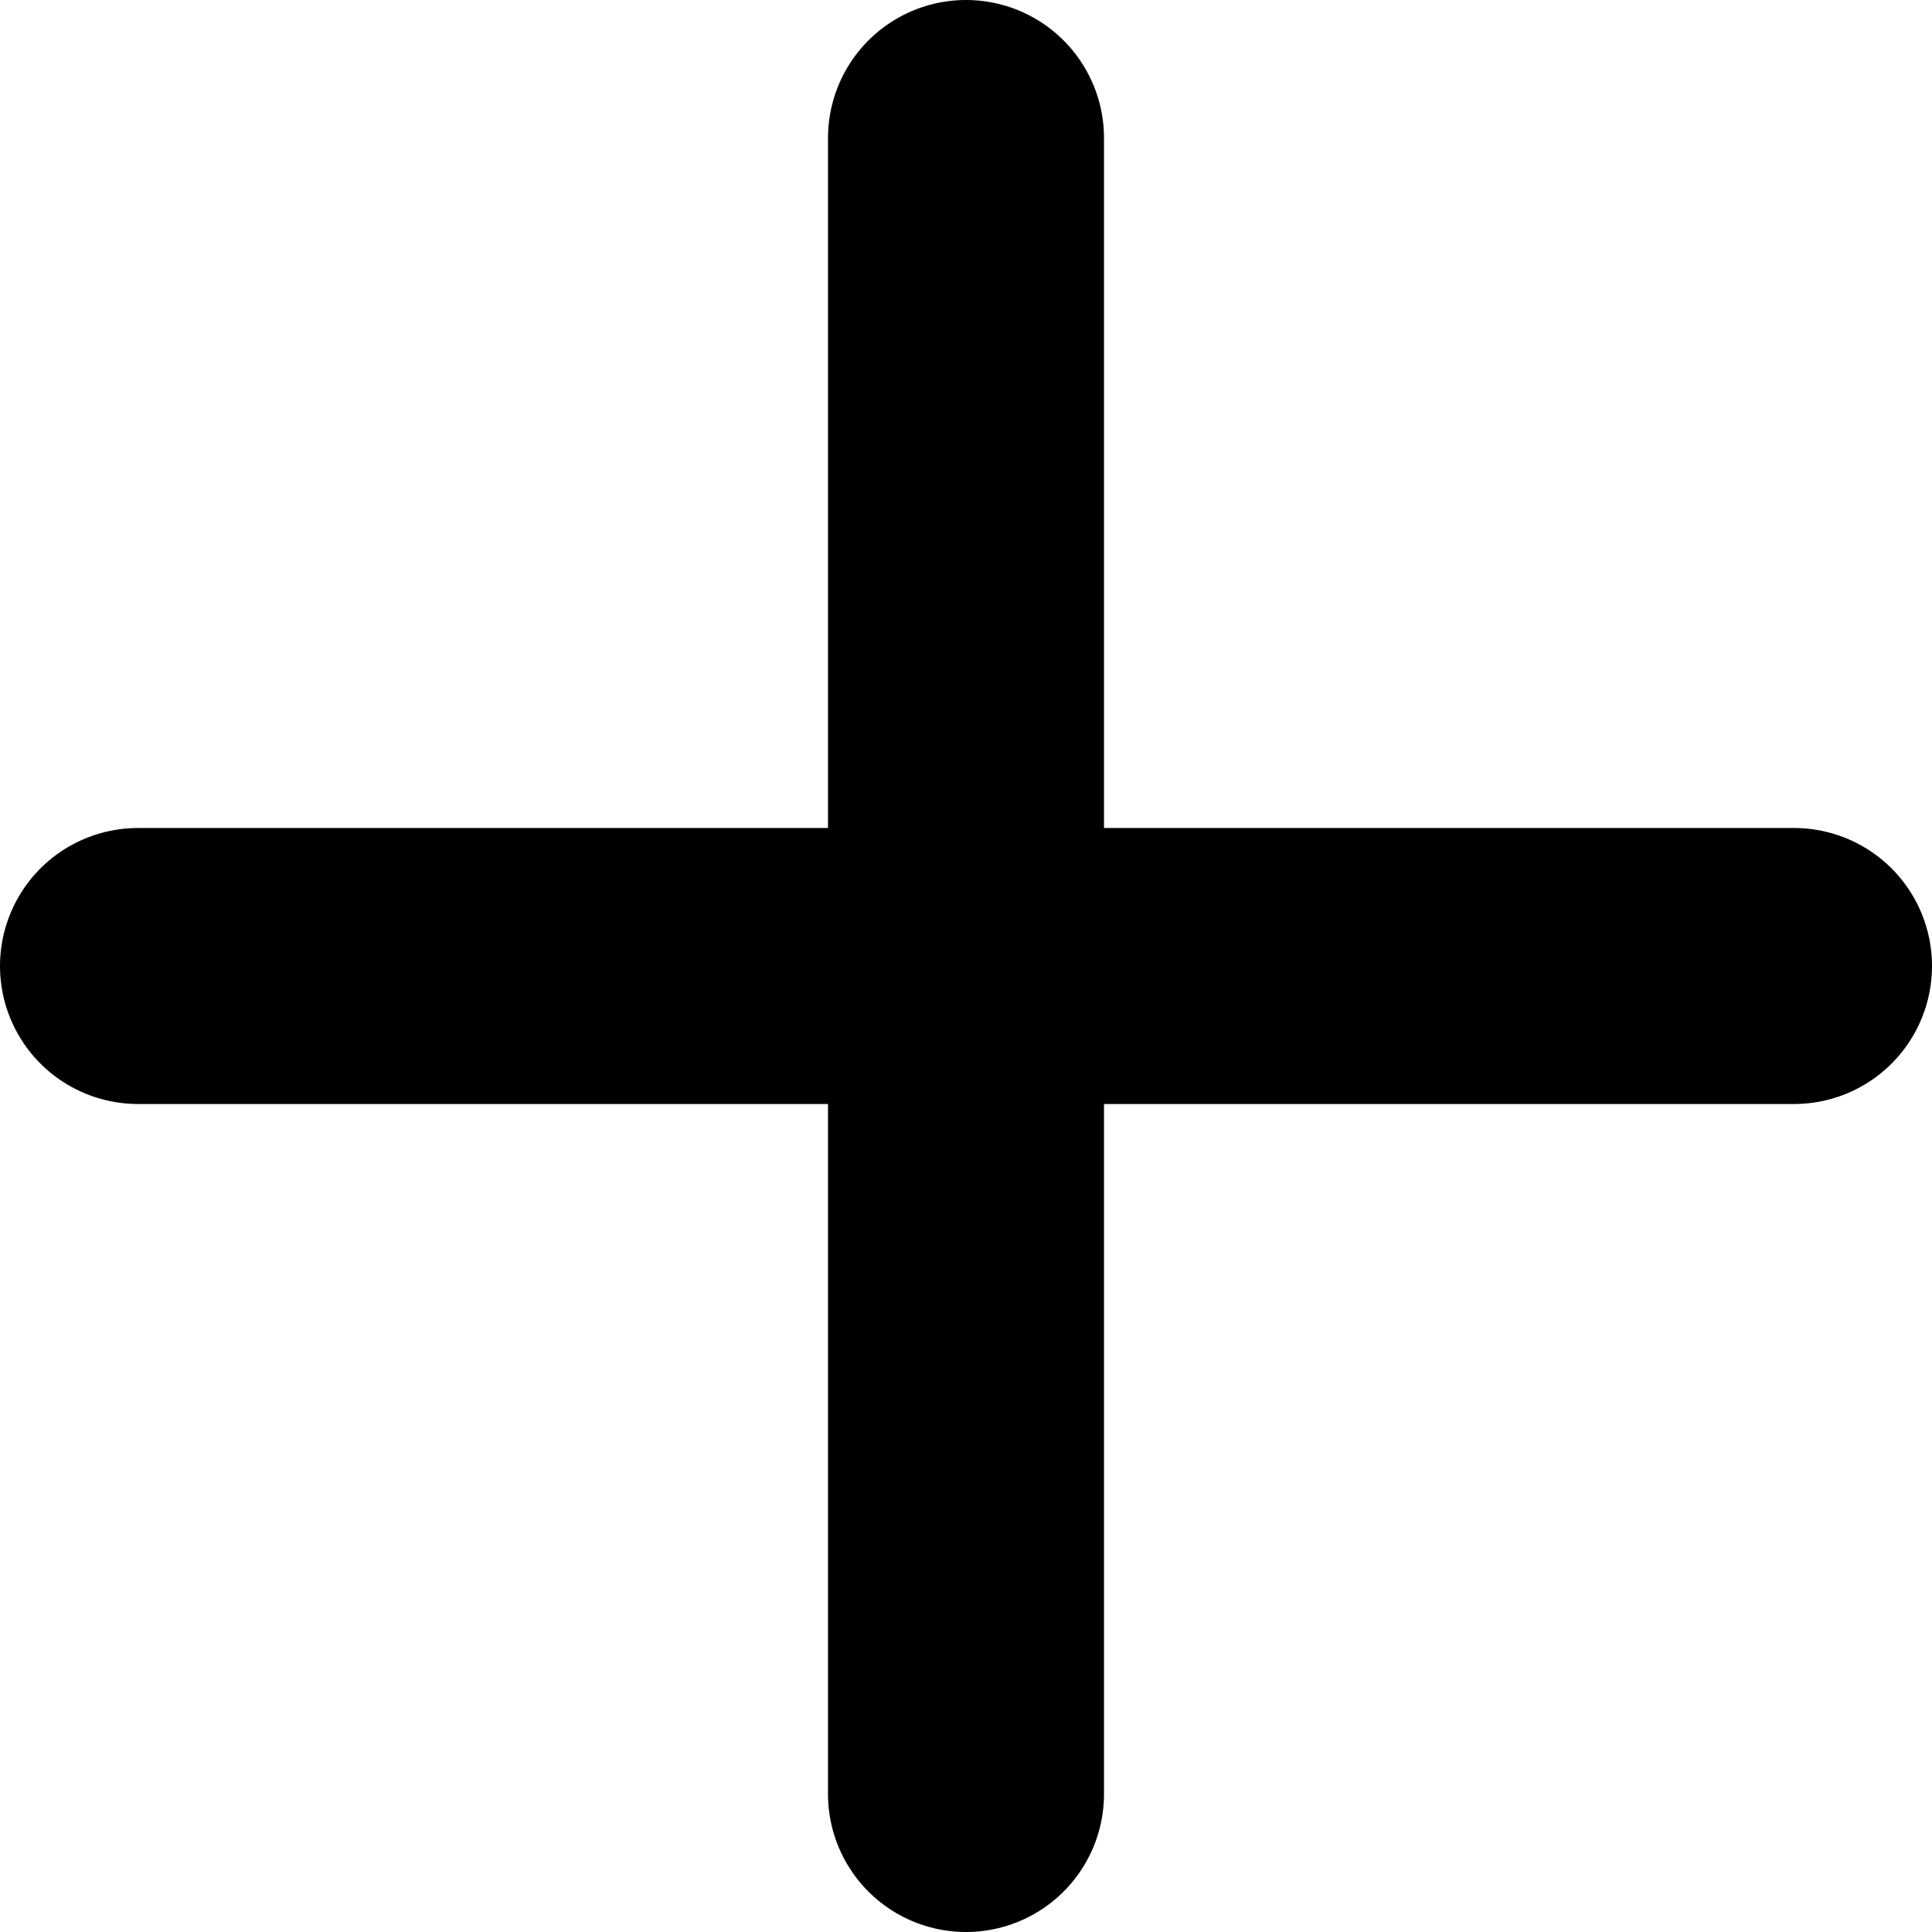
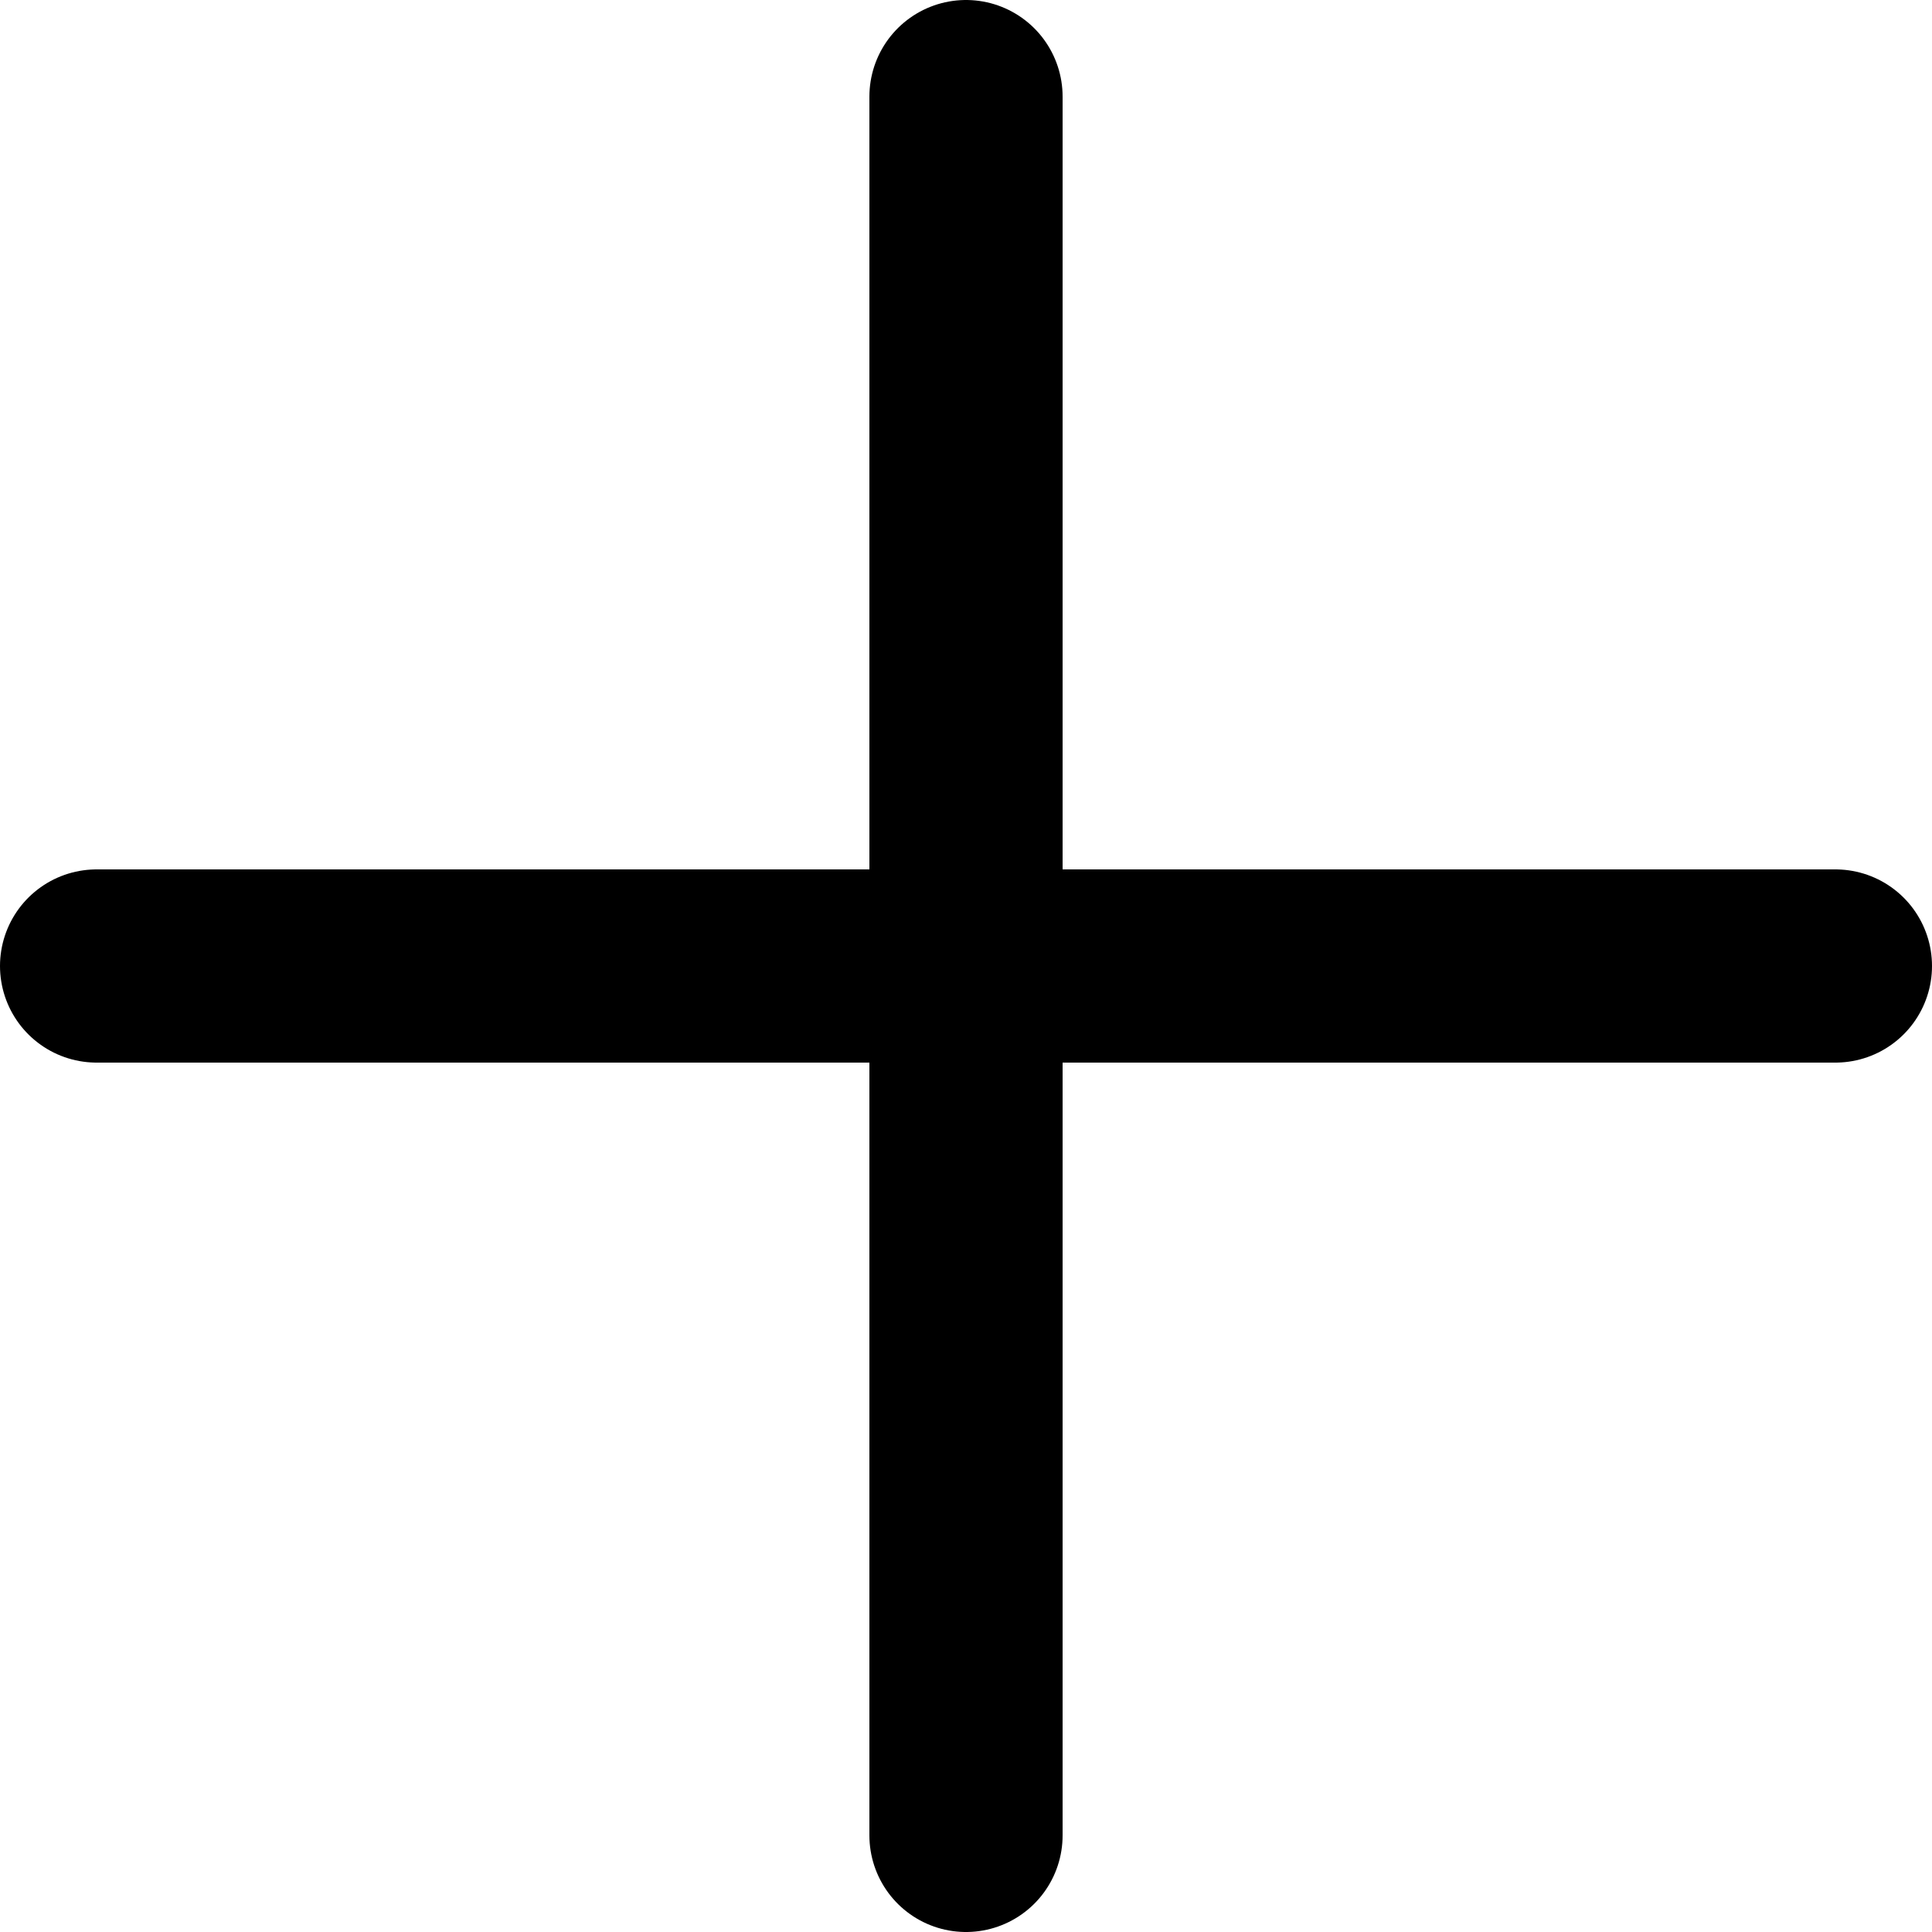
- <svg xmlns="http://www.w3.org/2000/svg" version="1.1" id="Layer_1" x="0" y="0" viewBox="0 0 14 14" xml:space="preserve">
-   <g id="add" transform="translate(.25 .25)" fill="none" stroke="currentColor" stroke-width="2" stroke-linecap="round" stroke-linejoin="round">
-     <path id="Line_42" d="M.75 6.75h12" />
-     <path id="Line_43" d="M6.75.75v12" />
+ <svg xmlns="http://www.w3.org/2000/svg" version="1.1" id="plus" x="0" y="0" viewBox="0 0 20 20" xml:space="preserve">
+   <g fill="none" stroke="currentColor" stroke-width="2" stroke-linecap="round" stroke-linejoin="round">
+     <path d="M1 10h18M10 1v18" />
  </g>
</svg>
